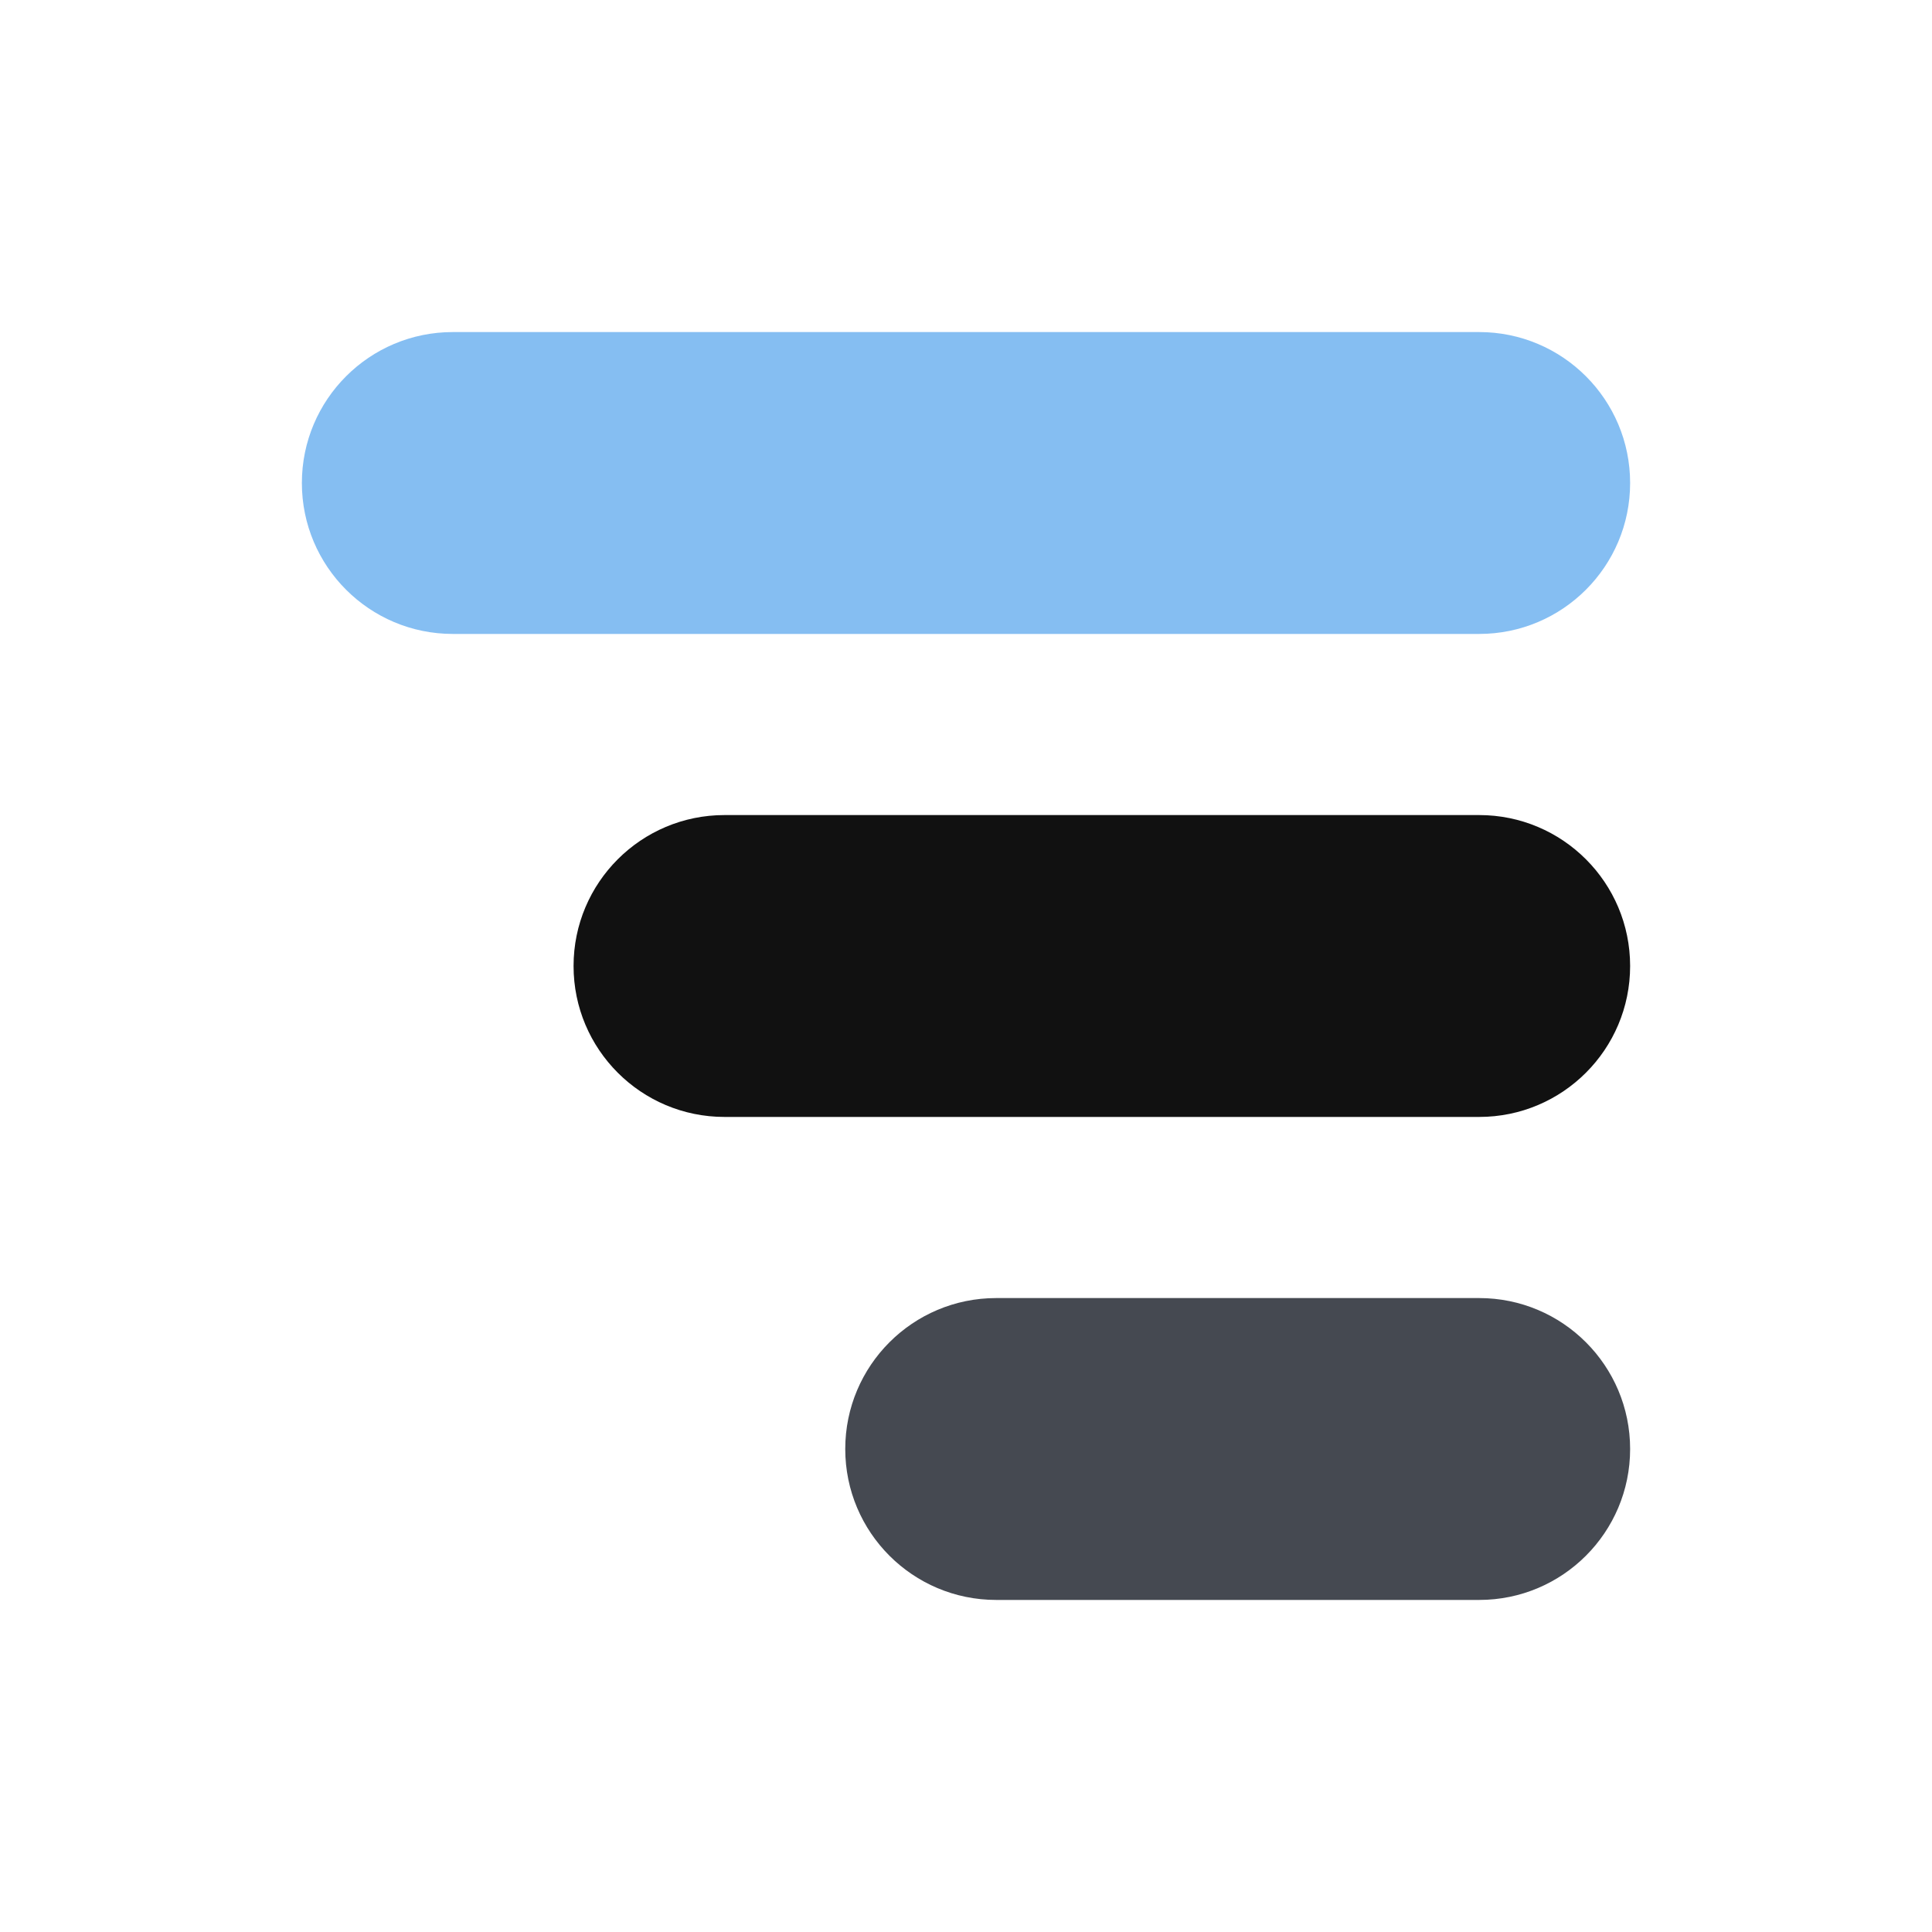
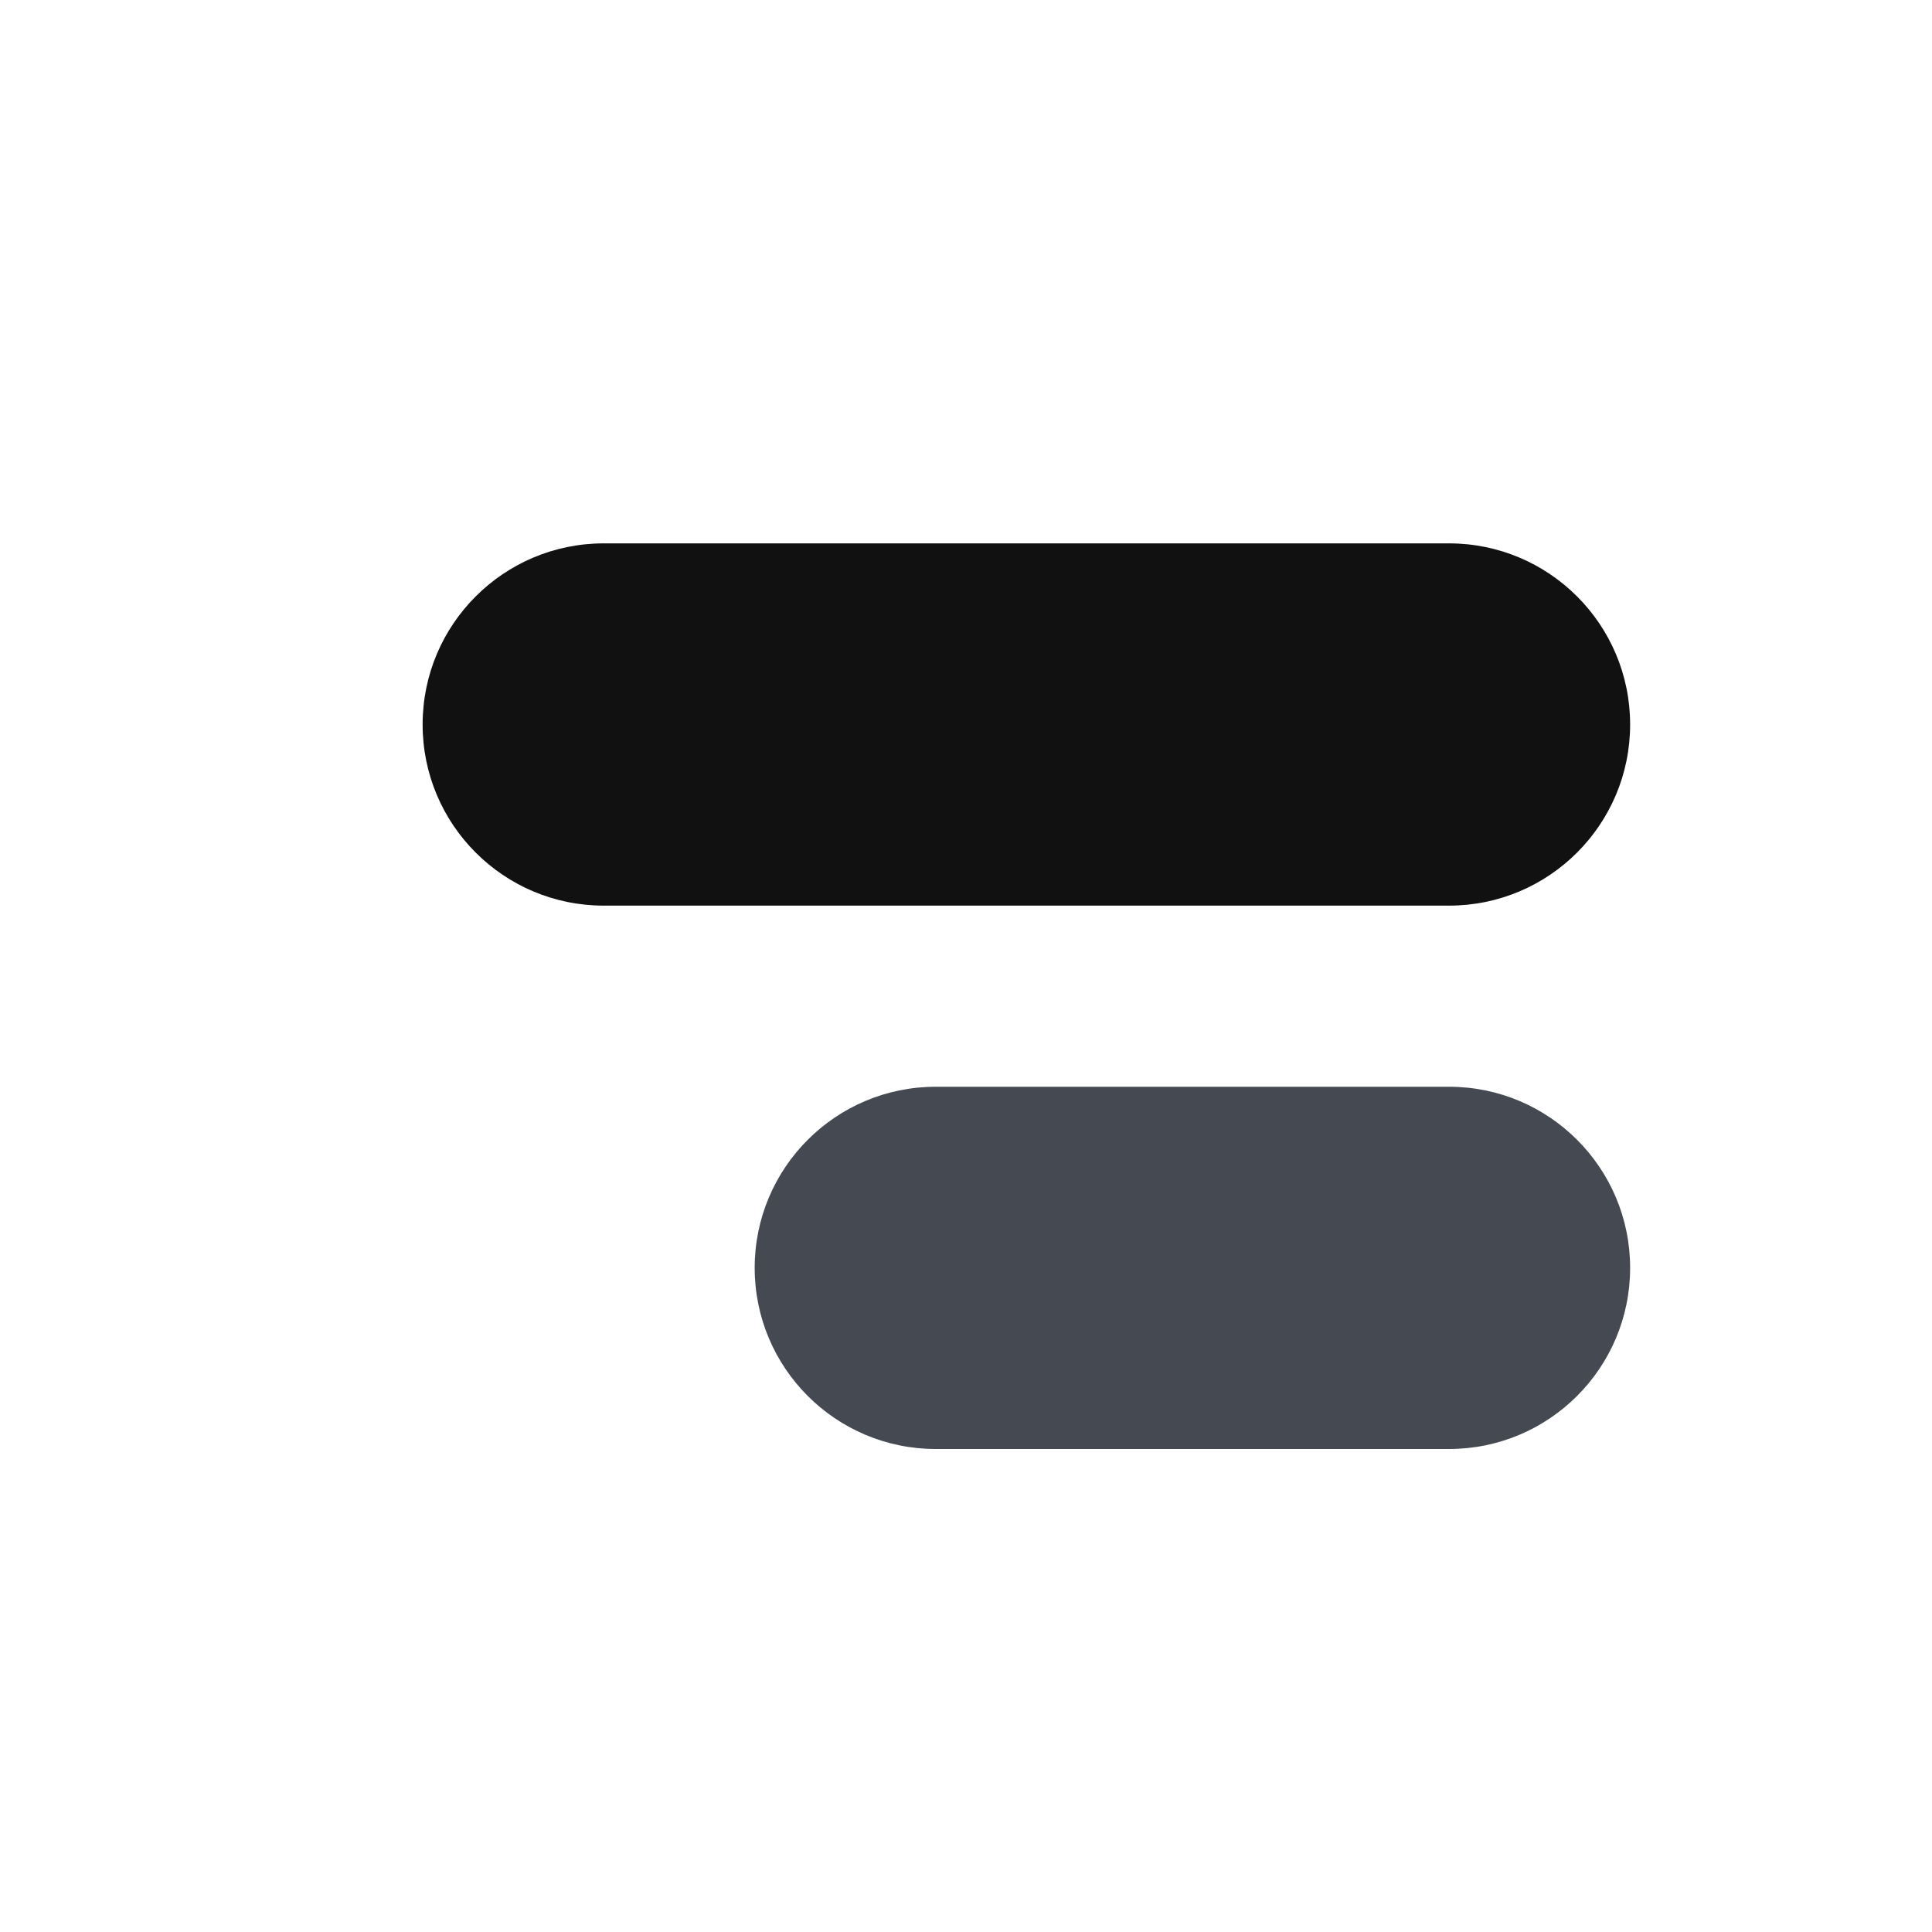
<svg xmlns="http://www.w3.org/2000/svg" viewBox="0 0 256 256" role="img" aria-labelledby="title desc">
-   <rect x="40" y="44" width="176" height="40" rx="20" fill="#85BEF2" />
-   <rect x="76" y="108" width="140" height="40" rx="20" fill="#111111" />
-   <rect x="112" y="172" width="104" height="40" rx="20" fill="#454951" />
+   <rect x="56" y="72" width="160" height="48" rx="24" fill="#111111" />
+   <rect x="100" y="144" width="116" height="48" rx="24" fill="#454951" />
</svg>
